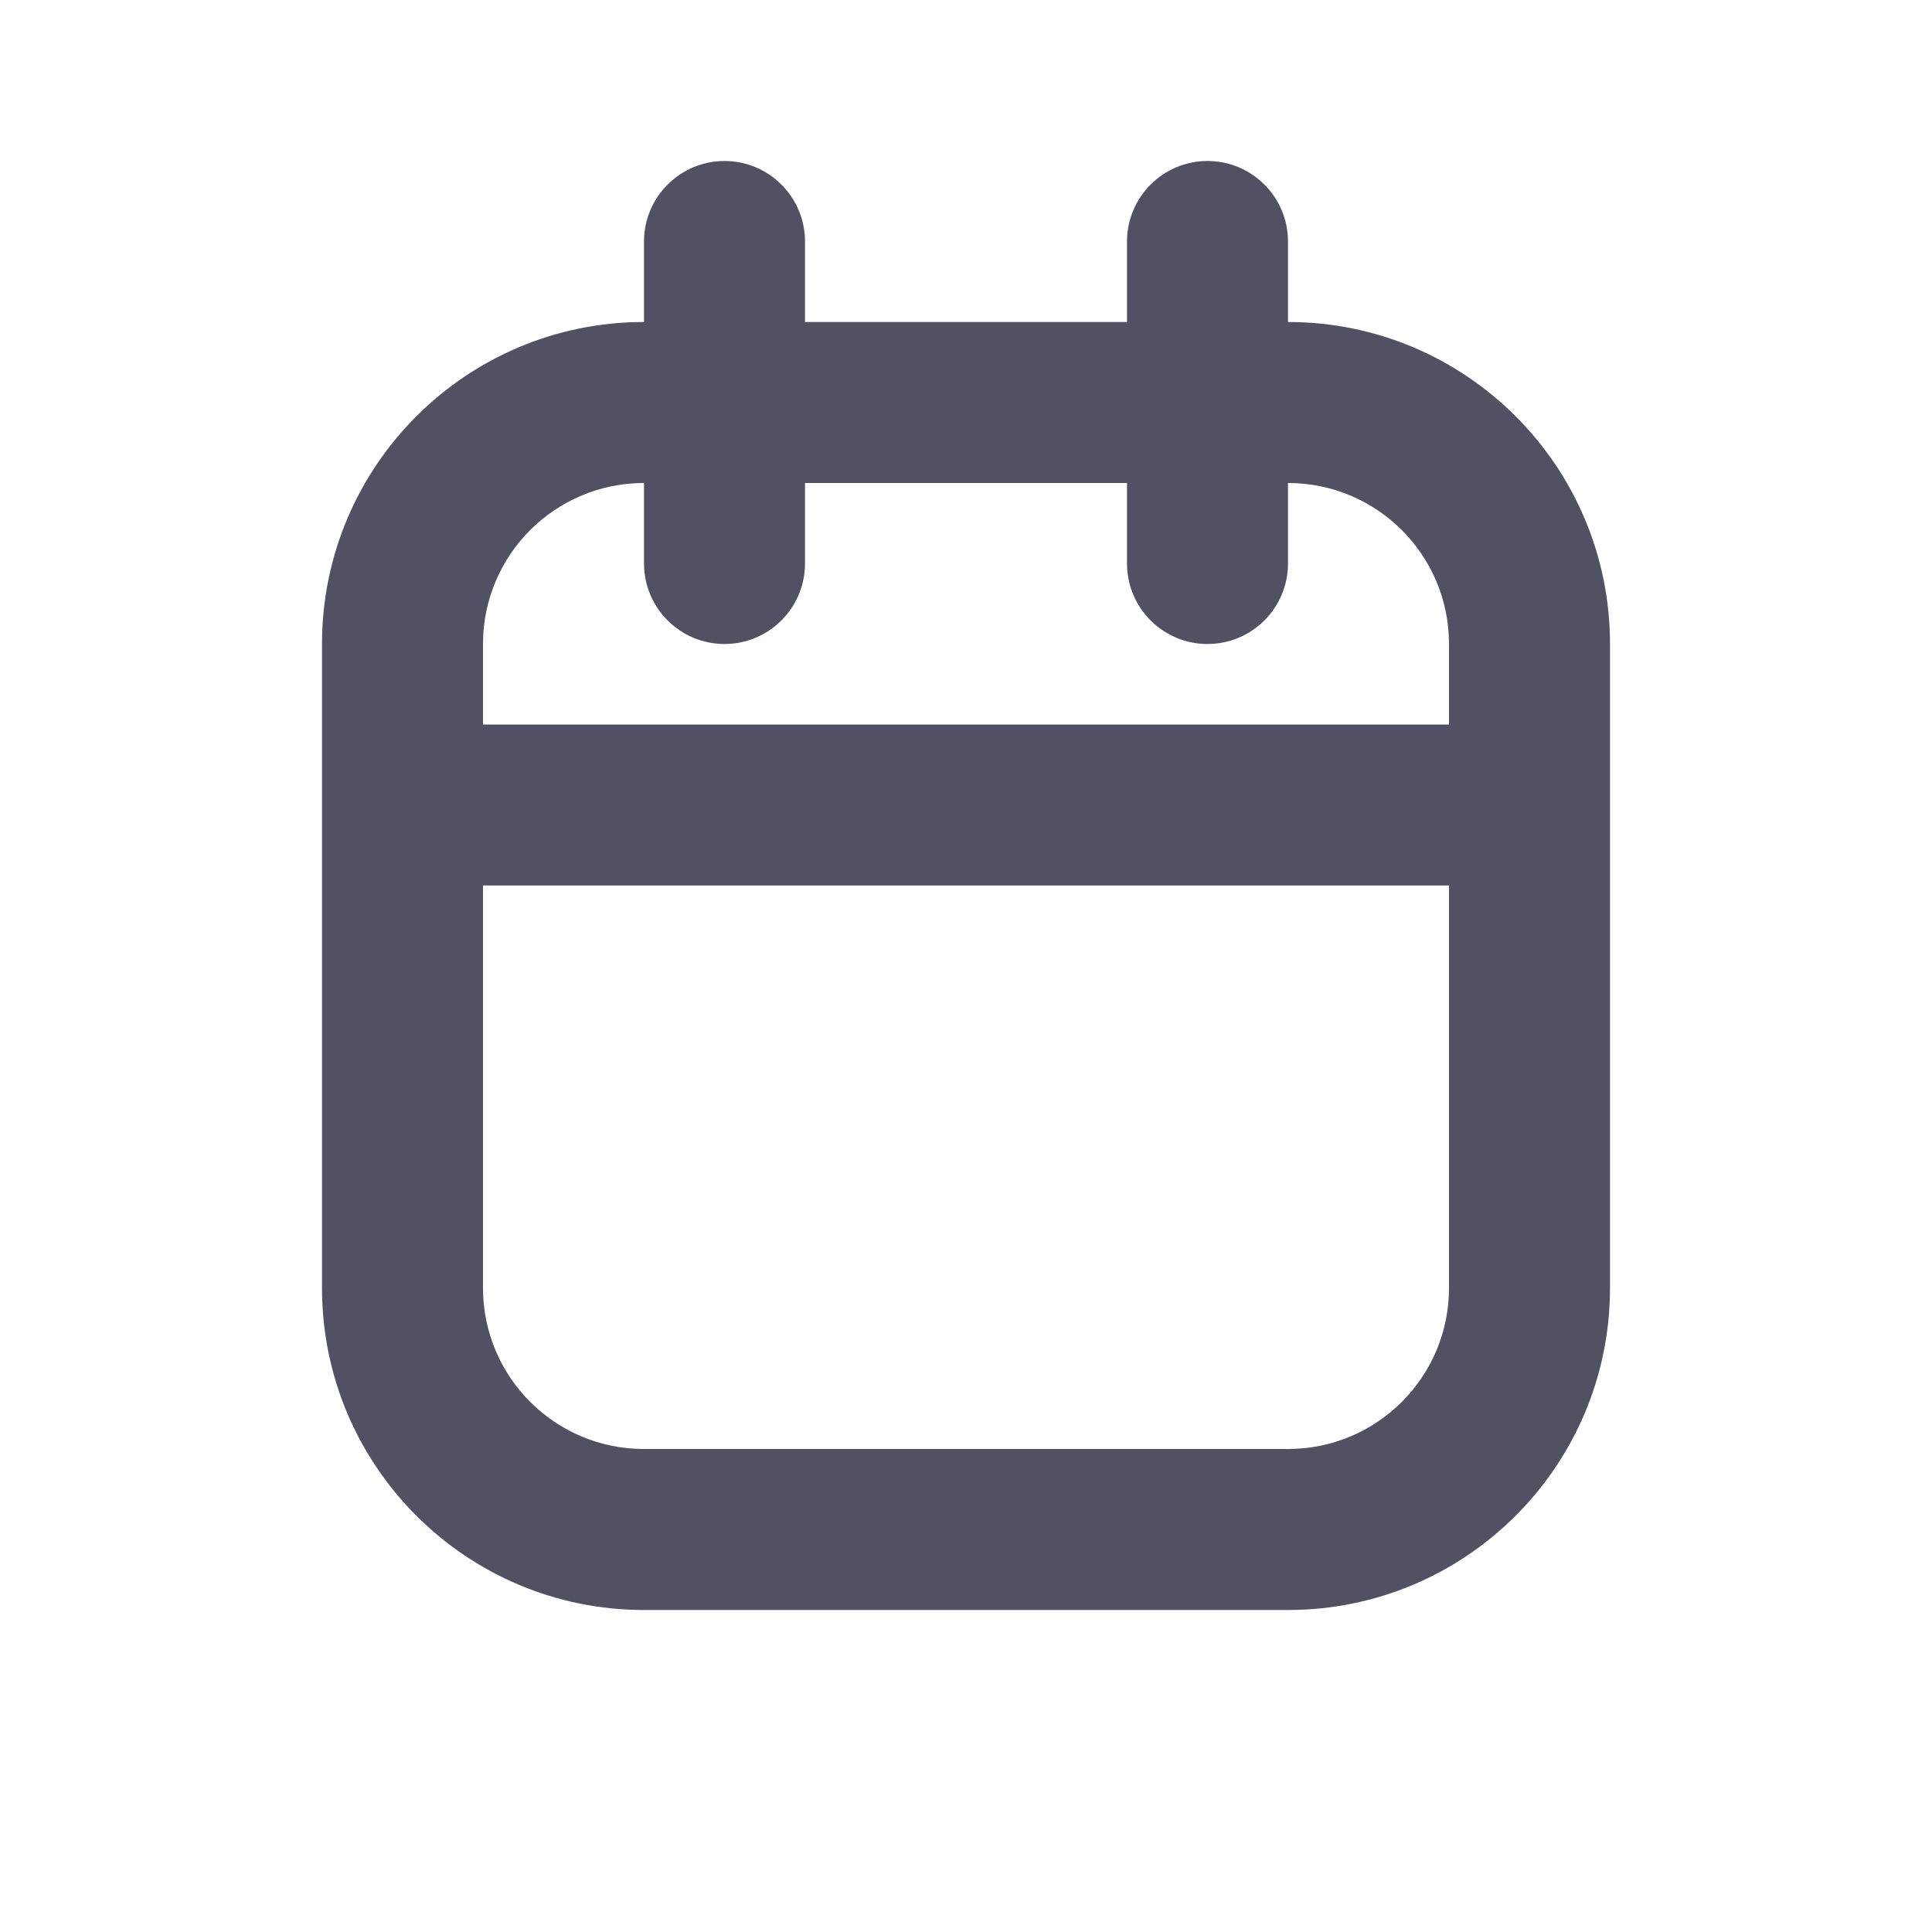
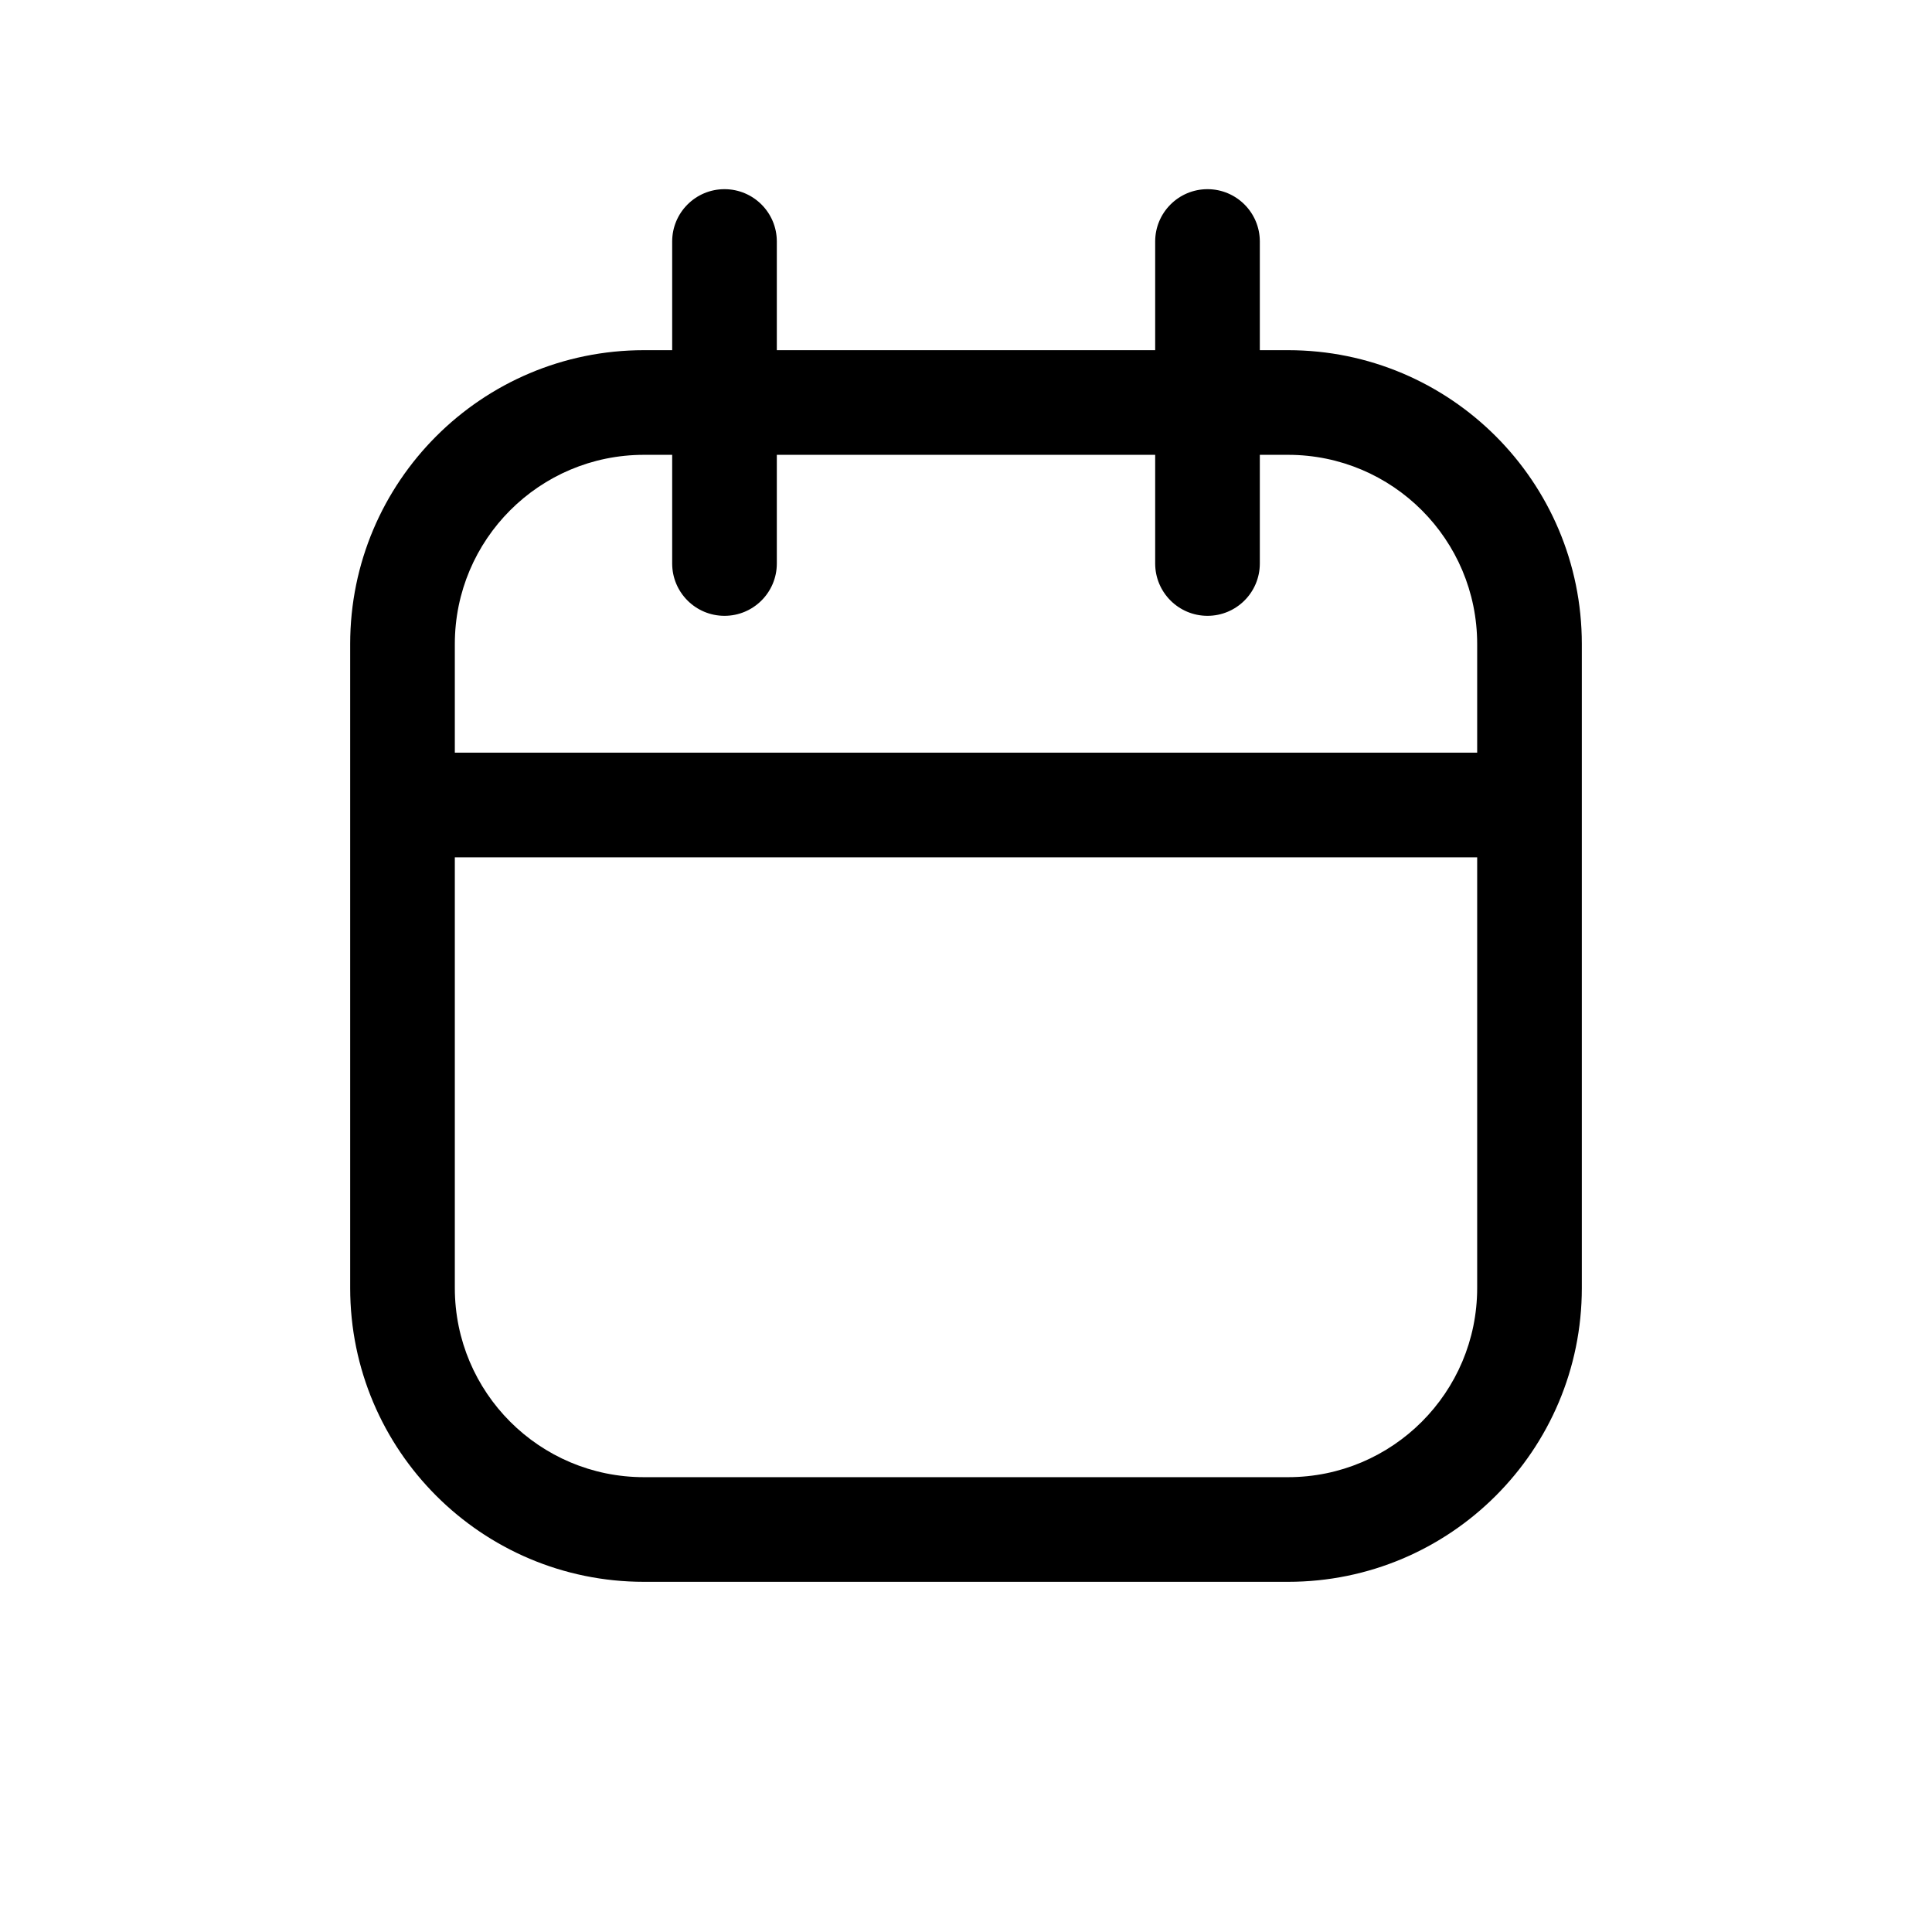
<svg xmlns="http://www.w3.org/2000/svg" width="24" height="24" viewBox="0 0 24 24" fill="none">
-   <path d="M9 2C9.552 2 10 2.448 10 3V4H14V3C14 2.448 14.448 2 15 2C15.552 2 16 2.448 16 3V4C18.209 4 20 5.791 20 8V16C20 18.209 18.209 20 16 20H8C5.791 20 4 18.209 4 16V8C4 5.791 5.791 4 8 4V3C8 2.448 8.448 2 9 2ZM8 6C6.895 6 6 6.895 6 8V9H18V8C18 6.895 17.105 6 16 6V7C16 7.552 15.552 8 15 8C14.448 8 14 7.552 14 7V6H10V7C10 7.552 9.552 8 9 8C8.448 8 8 7.552 8 7V6ZM18 11H6V16C6 17.105 6.895 18 8 18H16C17.105 18 18 17.105 18 16V11Z" fill="#515164" />
+   <path fill-rule="evenodd" clip-rule="evenodd" d="M9.65 3C9.65 2.641 9.359 2.35 9 2.35C8.641 2.35 8.35 2.641 8.35 3V4.35H8C5.984 4.35 4.35 5.984 4.35 8V10V16C4.35 18.016 5.984 19.65 8 19.65H16C18.016 19.65 19.65 18.016 19.65 16V10V8C19.65 5.984 18.016 4.35 16 4.35H15.65V3C15.65 2.641 15.359 2.35 15 2.35C14.641 2.35 14.35 2.641 14.35 3V4.35H9.65V3ZM18.35 9.35V8C18.35 6.702 17.298 5.65 16 5.65H15.65V7C15.65 7.359 15.359 7.65 15 7.65C14.641 7.65 14.35 7.359 14.35 7V5.65H9.65V7C9.65 7.359 9.359 7.65 9 7.65C8.641 7.65 8.35 7.359 8.35 7V5.65H8C6.702 5.65 5.65 6.702 5.65 8V9.35H18.35ZM5.65 10.65H18.35V16C18.35 17.298 17.298 18.35 16 18.35H8C6.702 18.35 5.65 17.298 5.65 16V10.65Z" fill="black" />
</svg>
